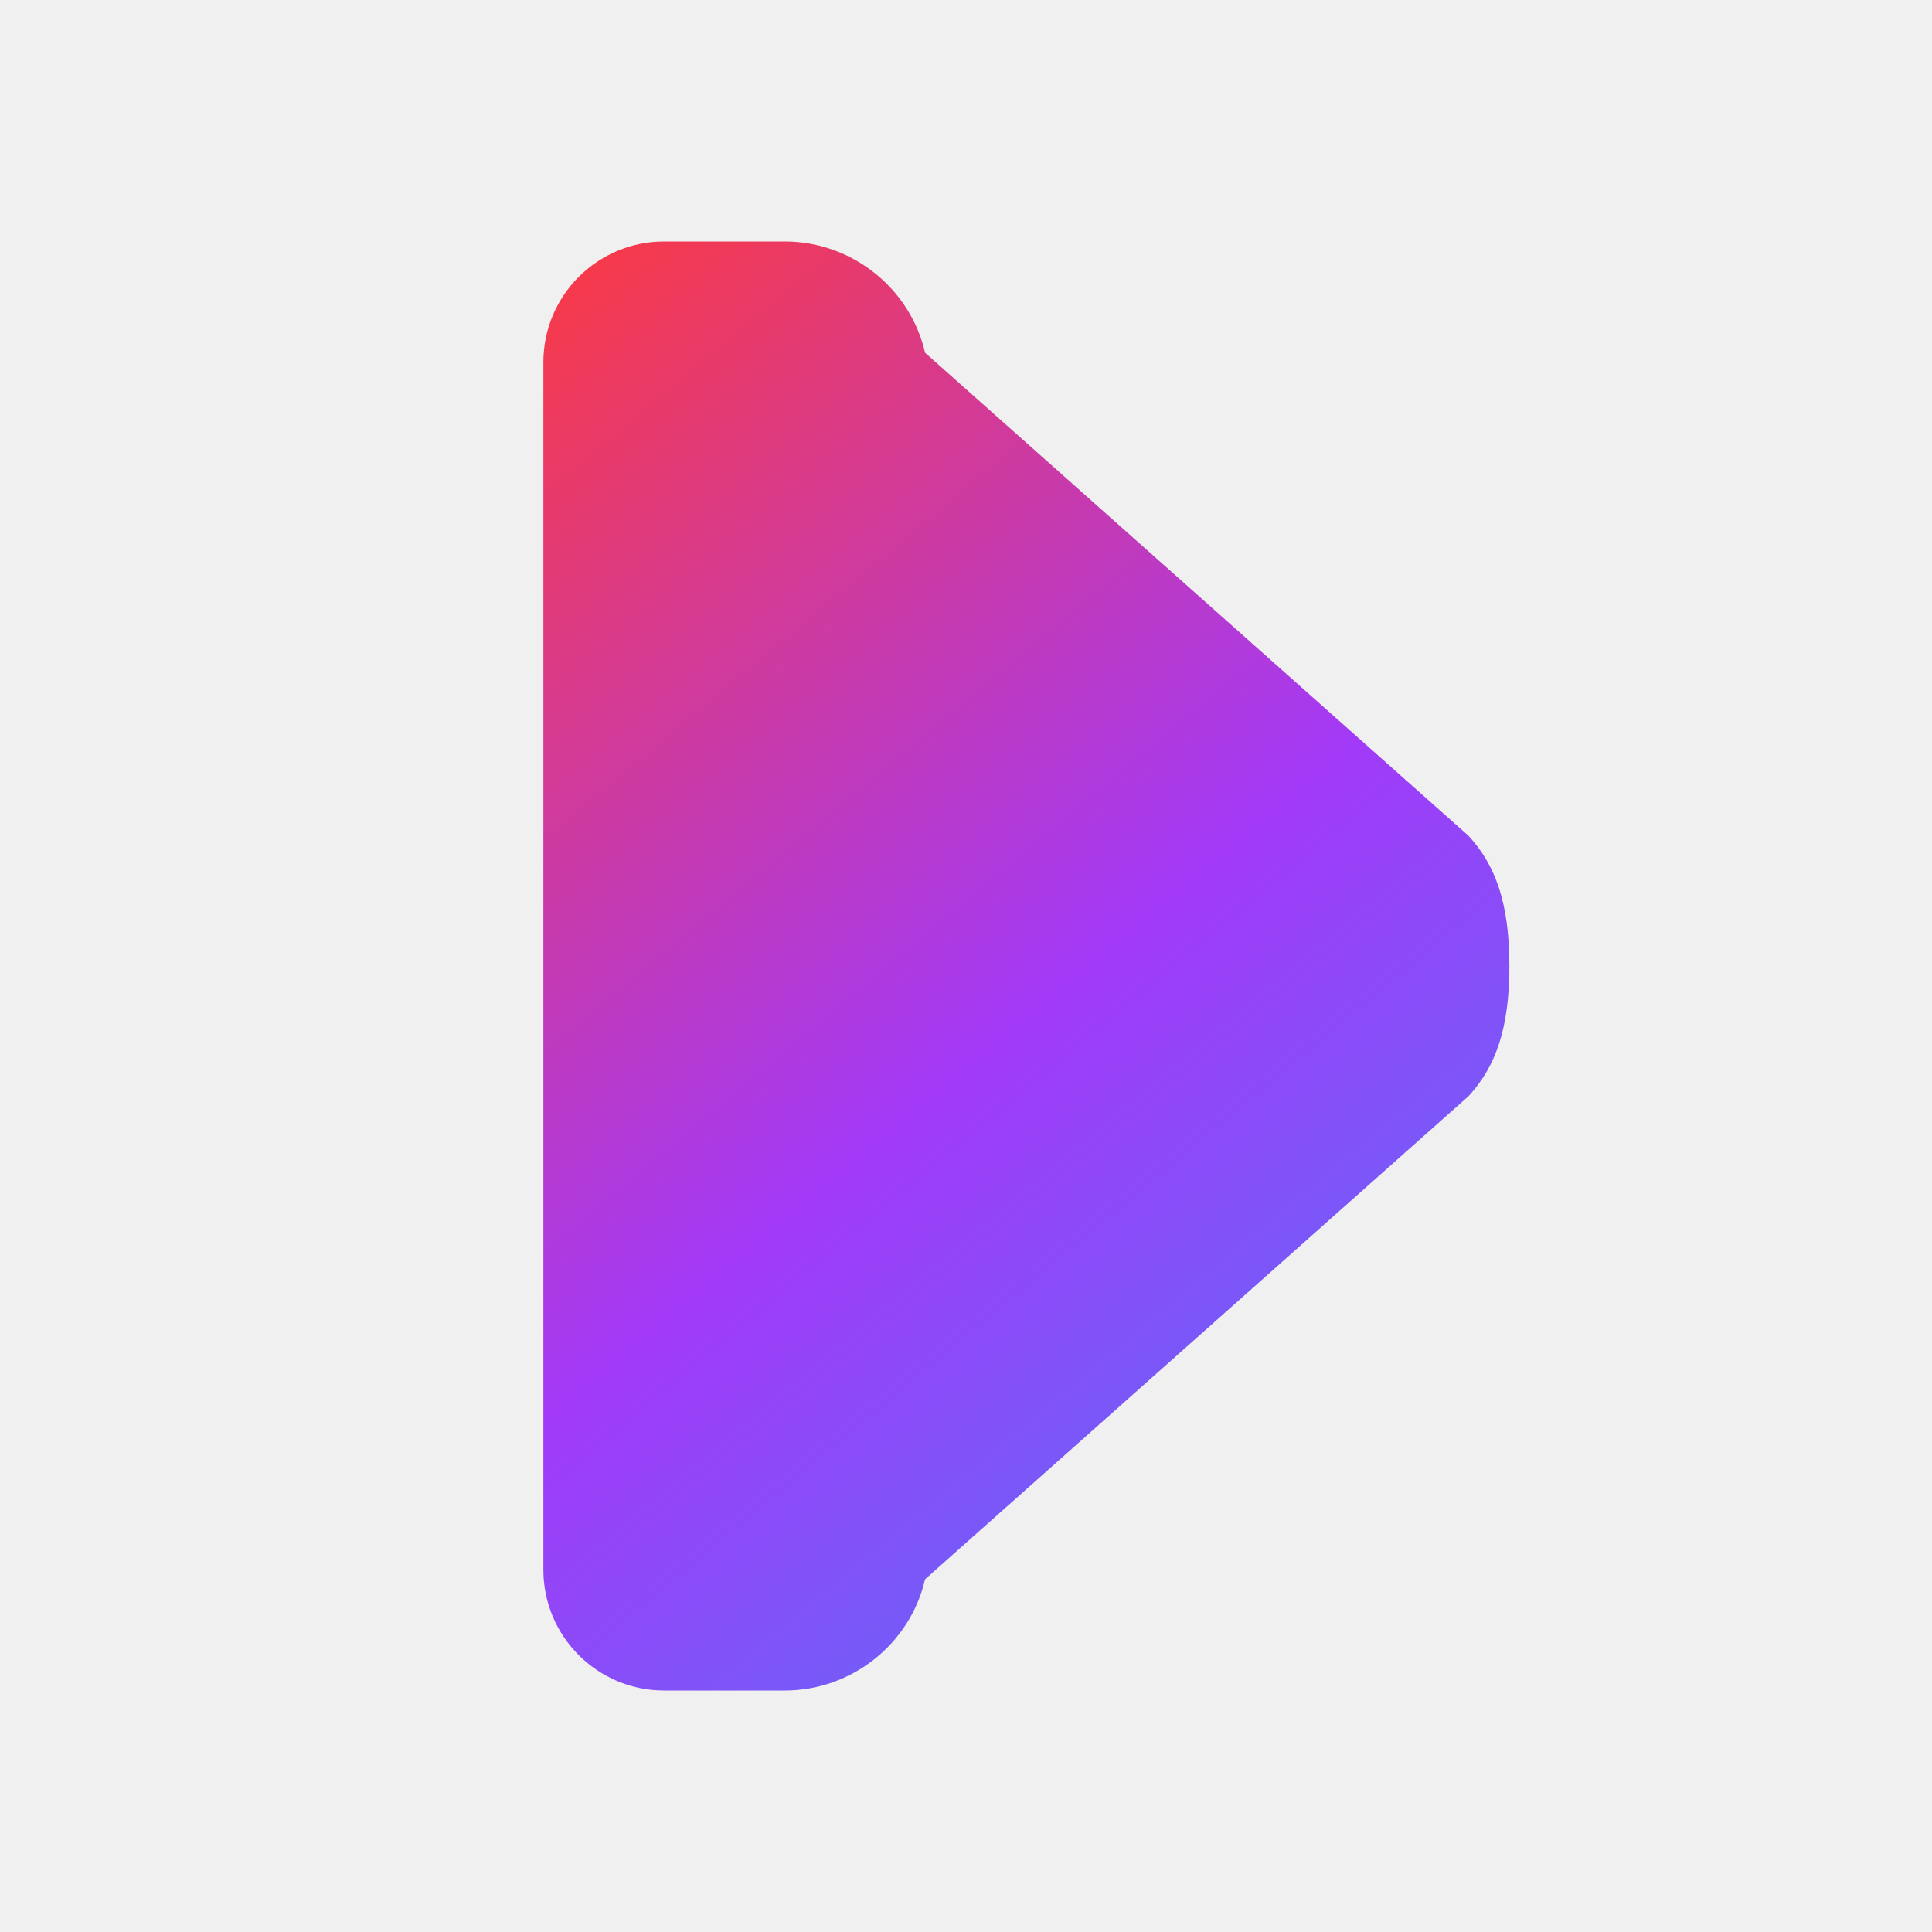
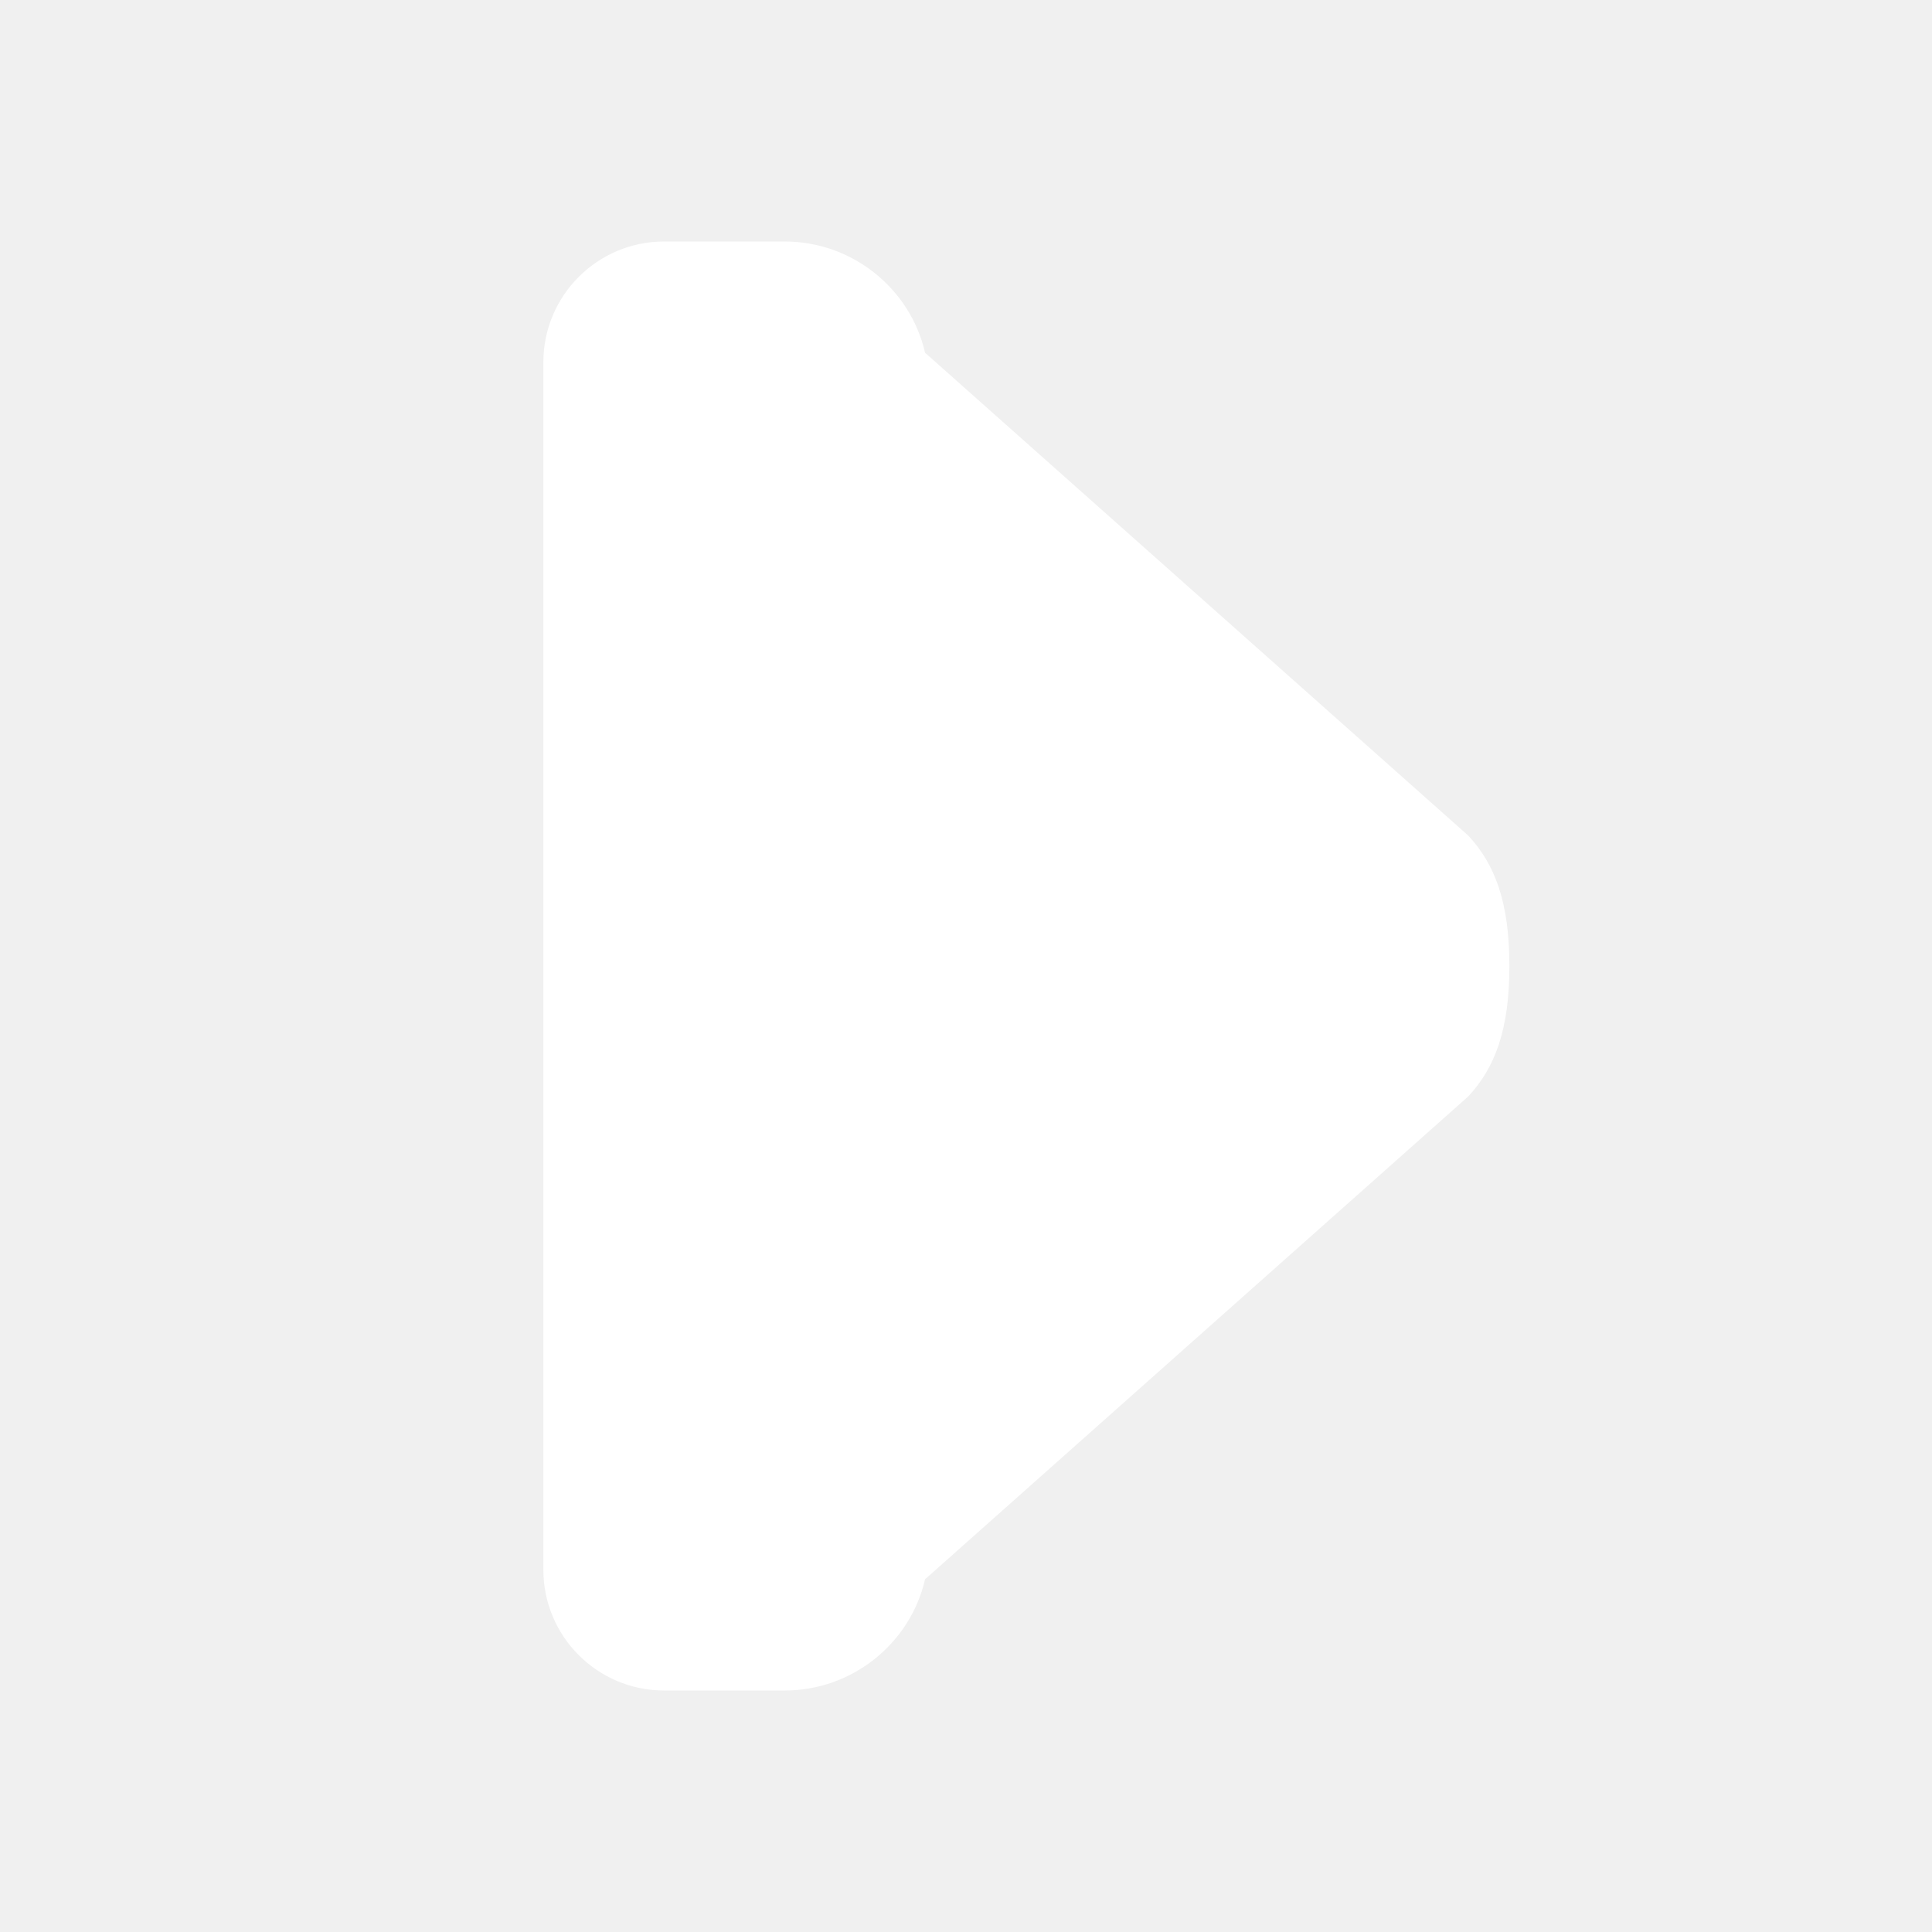
<svg xmlns="http://www.w3.org/2000/svg" width="64" height="64" viewBox="0 0 64 64" fill="none">
-   <defs>
-     <linearGradient id="paint0_linear" x1="16" y1="8" x2="56" y2="56" gradientUnits="userSpaceOnUse">
-       <stop stop-color="#FF3A3A" />
-       <stop offset="0.5" stop-color="#A23AF8" />
-       <stop offset="1" stop-color="#3A86F8" />
-     </linearGradient>
-   </defs>
-   <path d="M18 12C18 9.791 19.791 8 22 8H26C28.209 8 30.149 9.537 30.644 11.685L48.644 27.685C49.53 28.645 50 29.897 50 32C50 34.103 49.53 35.355 48.644 36.315L30.644 52.315C30.149 54.463 28.209 56 26 56H22C19.791 56 18 54.209 18 52V12Z" fill="url(#paint0_linear)" />
+   <path d="M18 12C18 9.791 19.791 8 22 8H26C28.209 8 30.149 9.537 30.644 11.685L48.644 27.685C49.53 28.645 50 29.897 50 32C50 34.103 49.53 35.355 48.644 36.315L30.644 52.315C30.149 54.463 28.209 56 26 56H22C19.791 56 18 54.209 18 52V12Z" fill="white" />
</svg>
